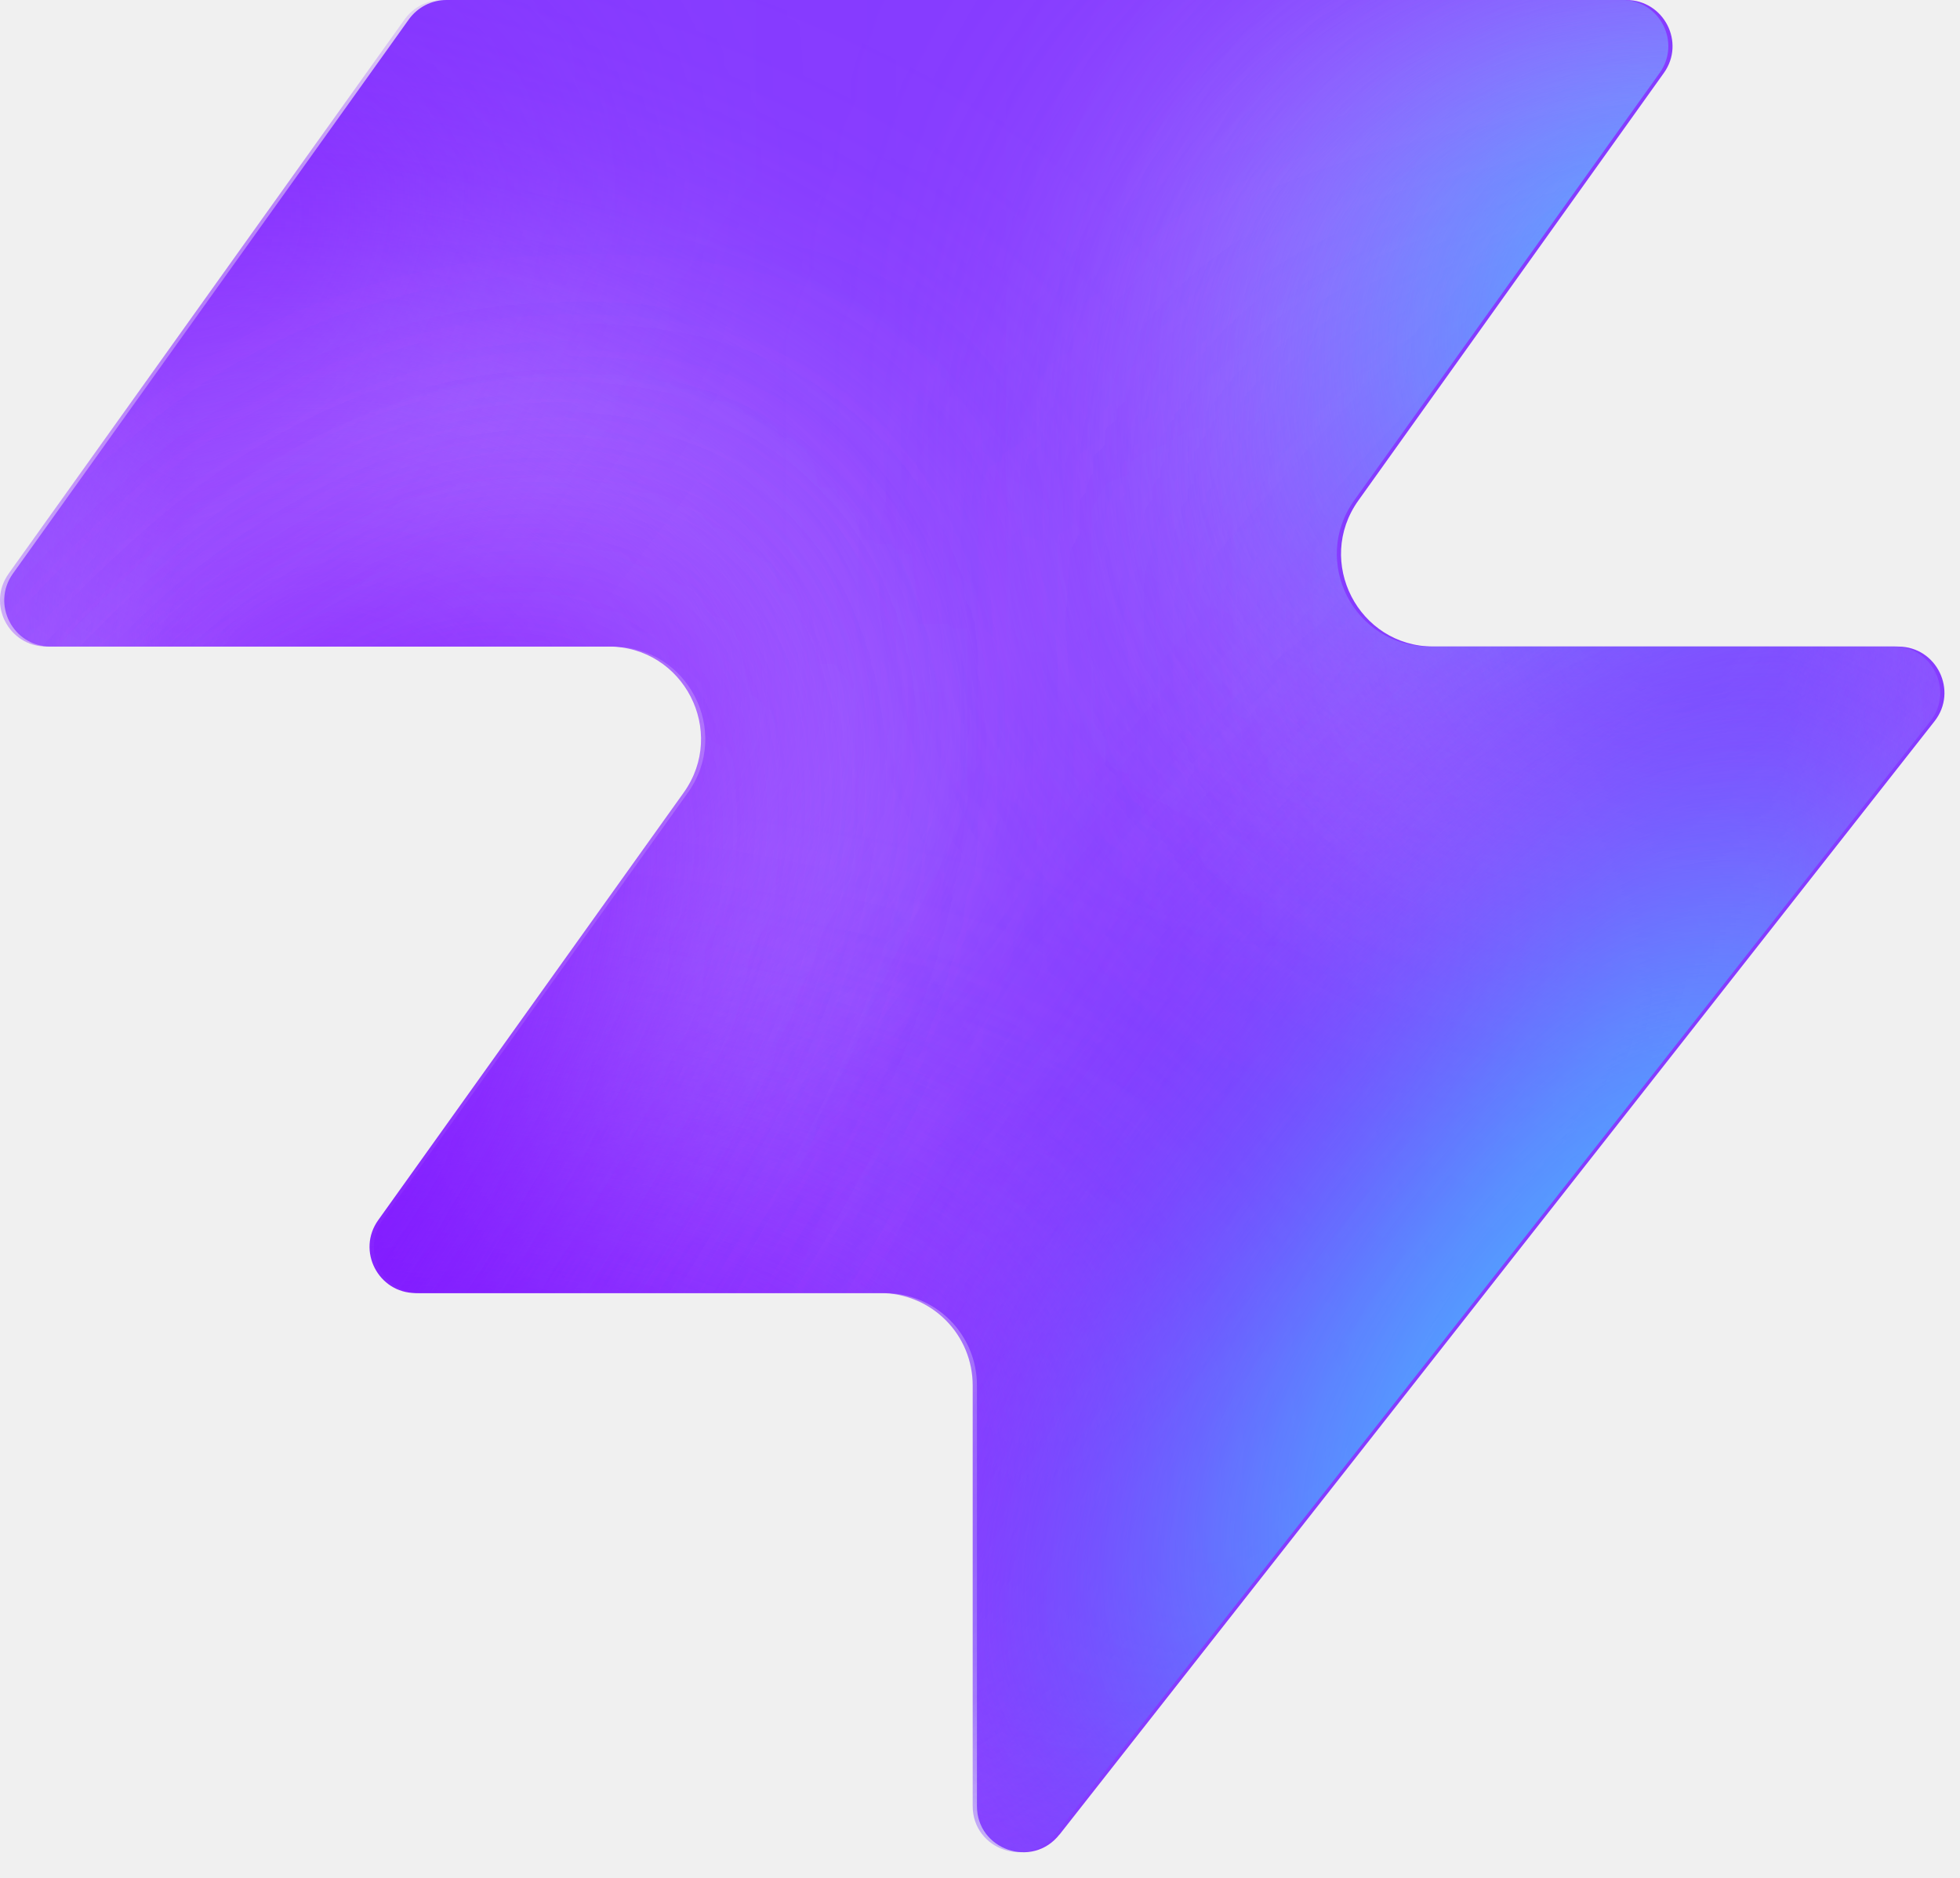
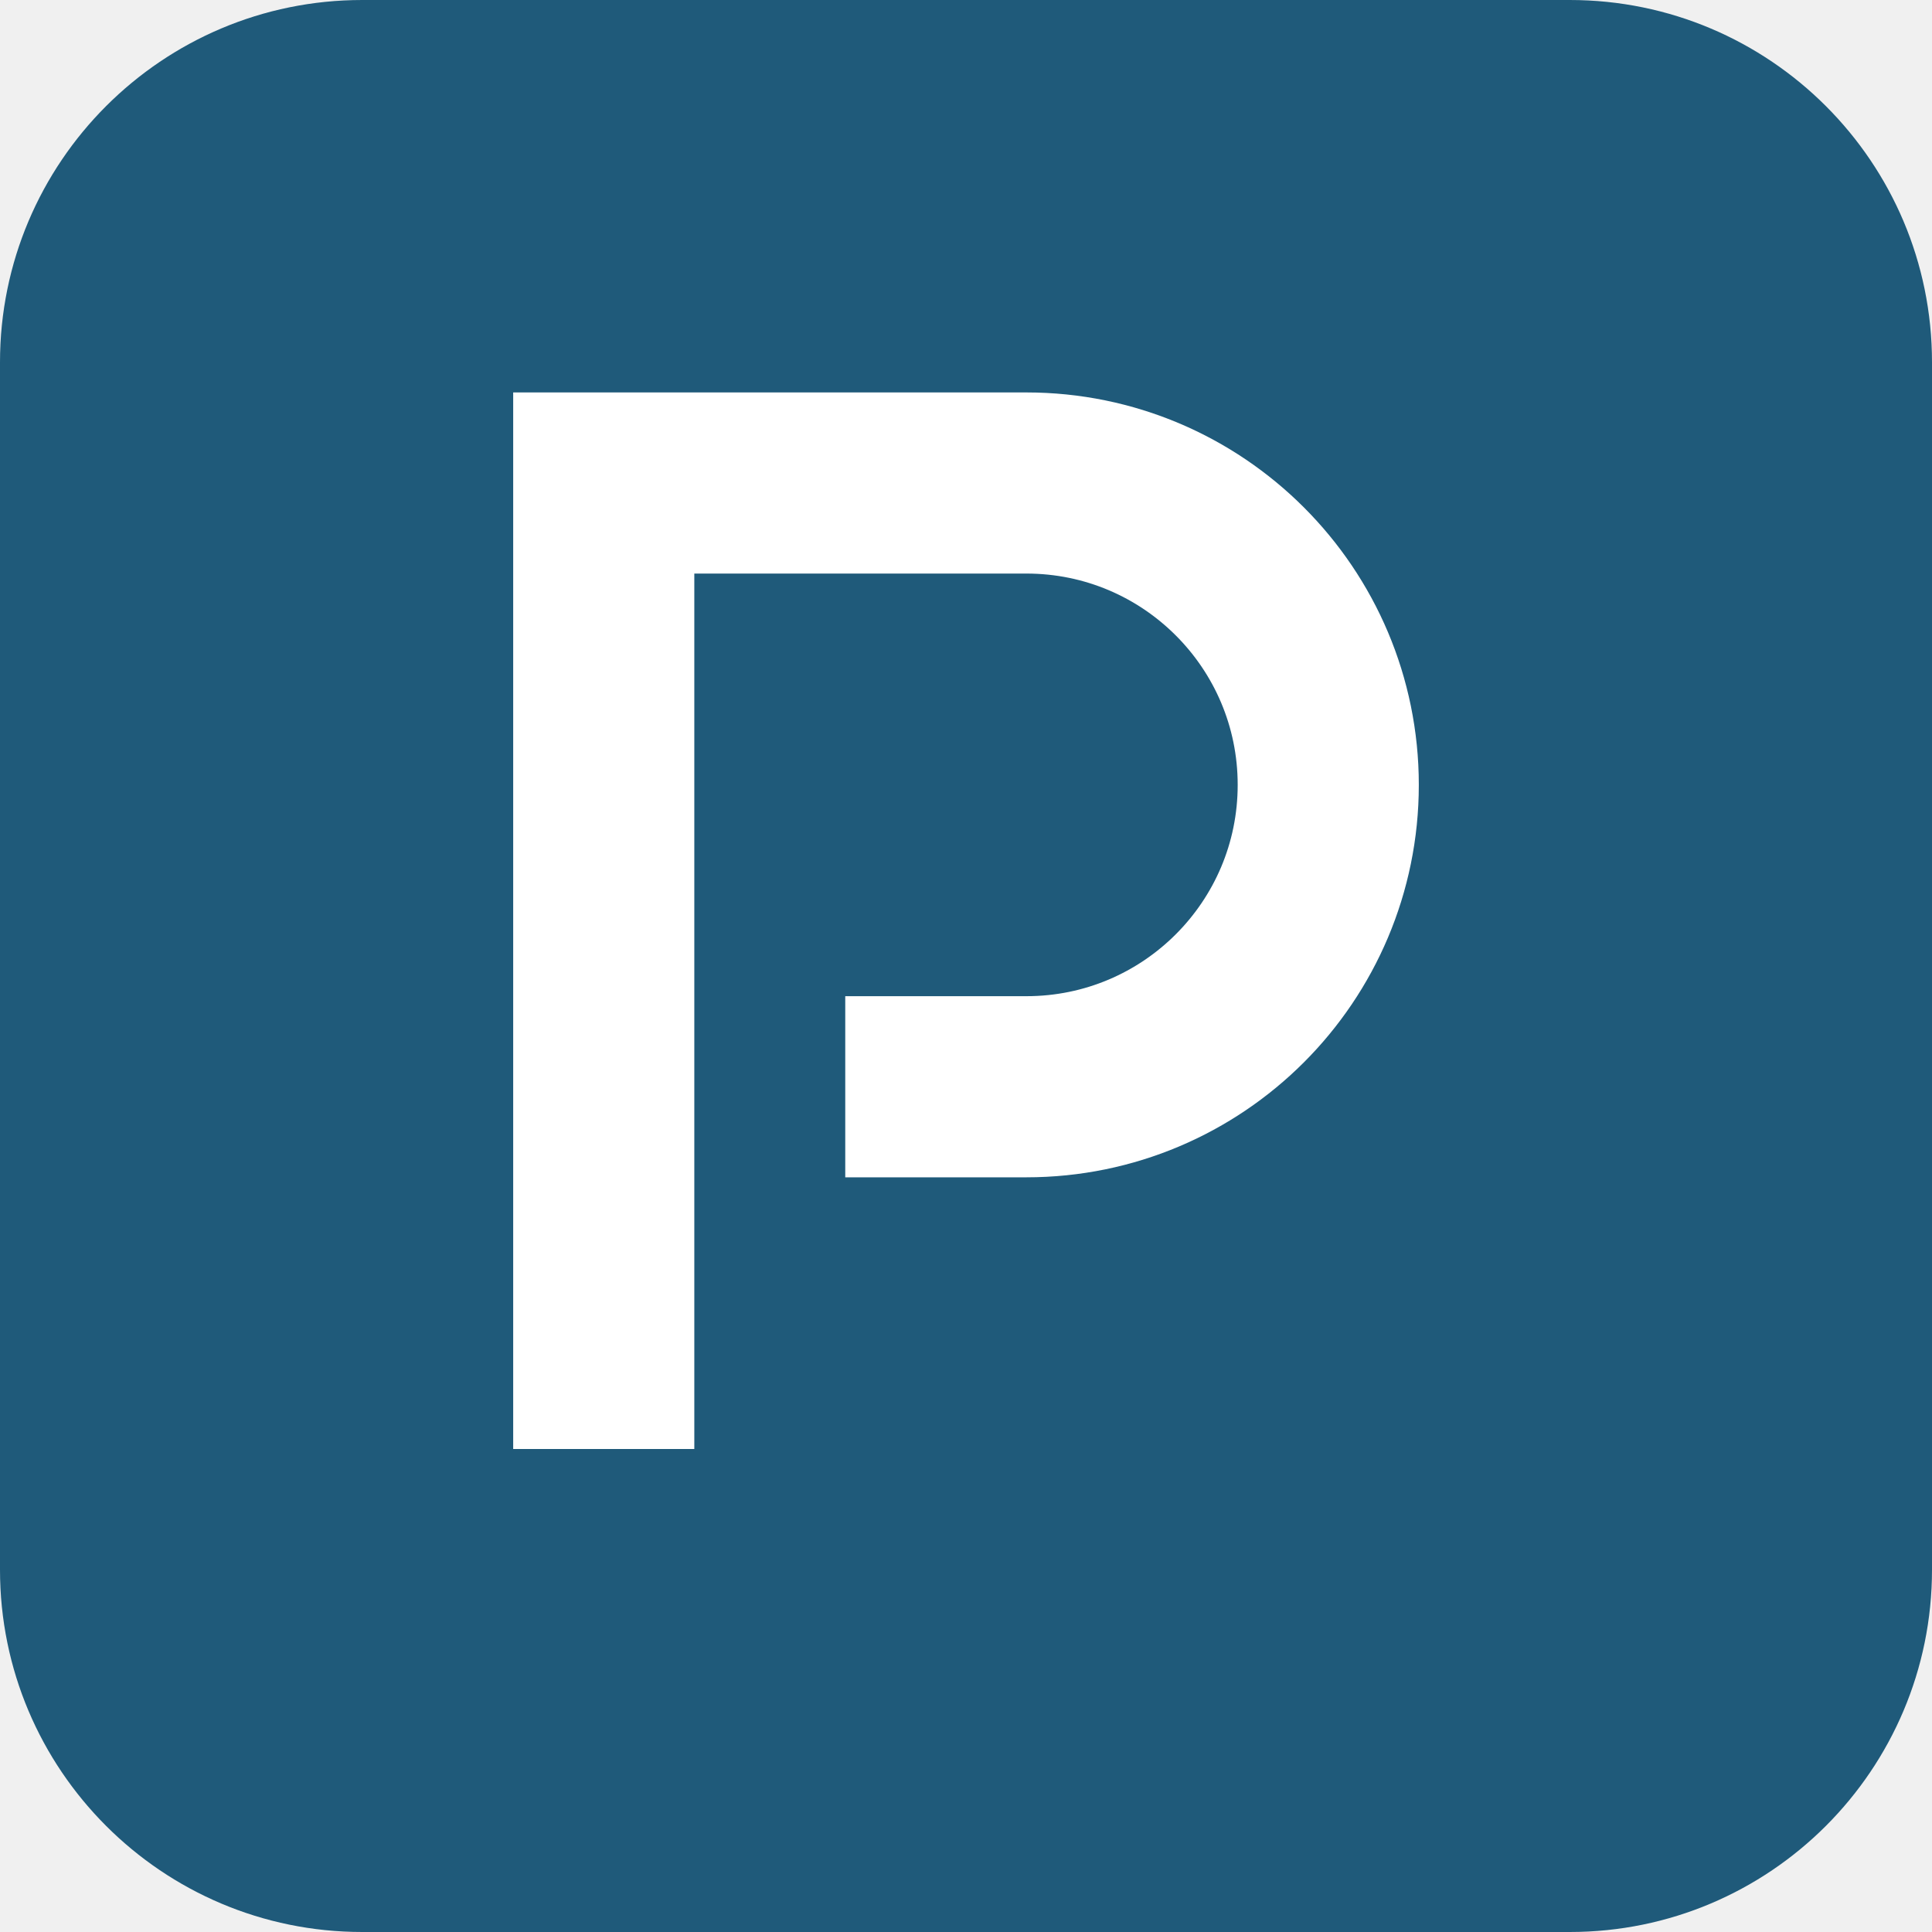
- <svg xmlns="http://www.w3.org/2000/svg" width="48" height="46" fill="none" viewBox="0 0 48 46">
-   <path fill="#863bff" d="M25.946 44.938c-.664.845-2.021.375-2.021-.698V33.937a2.26 2.26 0 0 0-2.262-2.262H10.287c-.92 0-1.456-1.04-.92-1.788l7.48-10.471c1.07-1.497 0-3.578-1.842-3.578H1.237c-.92 0-1.456-1.04-.92-1.788L10.013.474c.214-.297.556-.474.92-.474h28.894c.92 0 1.456 1.04.92 1.788l-7.48 10.471c-1.07 1.498 0 3.579 1.842 3.579h11.377c.943 0 1.473 1.088.89 1.83L25.947 44.94z" style="fill:#863bff;fill:color(display-p3 .525 .23 1);fill-opacity:1" />
-   <mask id="a" width="48" height="46" x="0" y="0" maskUnits="userSpaceOnUse" style="mask-type:alpha">
-     <path fill="#000" d="M25.842 44.938c-.664.844-2.021.375-2.021-.698V33.937a2.26 2.26 0 0 0-2.262-2.262H10.183c-.92 0-1.456-1.04-.92-1.788l7.48-10.471c1.07-1.498 0-3.579-1.842-3.579H1.133c-.92 0-1.456-1.04-.92-1.787L9.91.473c.214-.297.556-.474.92-.474h28.894c.92 0 1.456 1.04.92 1.788l-7.48 10.471c-1.07 1.498 0 3.578 1.842 3.578h11.377c.943 0 1.473 1.088.89 1.832L25.843 44.94z" style="fill:#000;fill-opacity:1" />
-   </mask>
-   <g mask="url(#a)">
-     <g filter="url(#b)">
-       <ellipse cx="5.508" cy="14.704" fill="#ede6ff" rx="5.508" ry="14.704" style="fill:#ede6ff;fill:color(display-p3 .927 .903 1);fill-opacity:1" transform="matrix(.00324 1 1 -.00324 -4.47 31.516)" />
-     </g>
-     <g filter="url(#c)">
-       <ellipse cx="10.399" cy="29.851" fill="#ede6ff" rx="10.399" ry="29.851" style="fill:#ede6ff;fill:color(display-p3 .927 .903 1);fill-opacity:1" transform="matrix(.00324 1 1 -.00324 -39.328 7.883)" />
-     </g>
-     <g filter="url(#d)">
-       <ellipse cx="5.508" cy="30.487" fill="#7e14ff" rx="5.508" ry="30.487" style="fill:#7e14ff;fill:color(display-p3 .492 .077 1);fill-opacity:1" transform="rotate(89.814 -25.913 -14.639)scale(1 -1)" />
-     </g>
-     <g filter="url(#e)">
-       <ellipse cx="5.508" cy="30.599" fill="#7e14ff" rx="5.508" ry="30.599" style="fill:#7e14ff;fill:color(display-p3 .492 .077 1);fill-opacity:1" transform="rotate(89.814 -32.644 -3.334)scale(1 -1)" />
-     </g>
-     <g filter="url(#f)">
-       <ellipse cx="5.508" cy="30.599" fill="#7e14ff" rx="5.508" ry="30.599" style="fill:#7e14ff;fill:color(display-p3 .492 .077 1);fill-opacity:1" transform="matrix(.00324 1 1 -.00324 -34.34 30.47)" />
-     </g>
-     <g filter="url(#g)">
-       <ellipse cx="14.072" cy="22.078" fill="#ede6ff" rx="14.072" ry="22.078" style="fill:#ede6ff;fill:color(display-p3 .927 .903 1);fill-opacity:1" transform="rotate(93.35 24.506 48.493)scale(-1 1)" />
-     </g>
-     <g filter="url(#h)">
-       <ellipse cx="3.47" cy="21.501" fill="#7e14ff" rx="3.47" ry="21.501" style="fill:#7e14ff;fill:color(display-p3 .492 .077 1);fill-opacity:1" transform="rotate(89.009 28.708 47.59)scale(-1 1)" />
-     </g>
-     <g filter="url(#i)">
-       <ellipse cx="3.47" cy="21.501" fill="#7e14ff" rx="3.47" ry="21.501" style="fill:#7e14ff;fill:color(display-p3 .492 .077 1);fill-opacity:1" transform="rotate(89.009 28.708 47.59)scale(-1 1)" />
-     </g>
-     <g filter="url(#j)">
-       <ellipse cx=".387" cy="8.972" fill="#7e14ff" rx="4.407" ry="29.108" style="fill:#7e14ff;fill:color(display-p3 .492 .077 1);fill-opacity:1" transform="rotate(39.51 .387 8.972)" />
-     </g>
-     <g filter="url(#k)">
-       <ellipse cx="47.523" cy="-6.092" fill="#7e14ff" rx="4.407" ry="29.108" style="fill:#7e14ff;fill:color(display-p3 .492 .077 1);fill-opacity:1" transform="rotate(37.892 47.523 -6.092)" />
-     </g>
-     <g filter="url(#l)">
-       <ellipse cx="41.412" cy="6.333" fill="#47bfff" rx="5.971" ry="9.665" style="fill:#47bfff;fill:color(display-p3 .28 .748 1);fill-opacity:1" transform="rotate(37.892 41.412 6.333)" />
-     </g>
-     <g filter="url(#m)">
-       <ellipse cx="-1.879" cy="38.332" fill="#7e14ff" rx="4.407" ry="29.108" style="fill:#7e14ff;fill:color(display-p3 .492 .077 1);fill-opacity:1" transform="rotate(37.892 -1.88 38.332)" />
-     </g>
-     <g filter="url(#n)">
-       <ellipse cx="-1.879" cy="38.332" fill="#7e14ff" rx="4.407" ry="29.108" style="fill:#7e14ff;fill:color(display-p3 .492 .077 1);fill-opacity:1" transform="rotate(37.892 -1.88 38.332)" />
-     </g>
-     <g filter="url(#o)">
-       <ellipse cx="35.651" cy="29.907" fill="#7e14ff" rx="4.407" ry="29.108" style="fill:#7e14ff;fill:color(display-p3 .492 .077 1);fill-opacity:1" transform="rotate(37.892 35.651 29.907)" />
-     </g>
-     <g filter="url(#p)">
-       <ellipse cx="38.418" cy="32.4" fill="#47bfff" rx="5.971" ry="15.297" style="fill:#47bfff;fill:color(display-p3 .28 .748 1);fill-opacity:1" transform="rotate(37.892 38.418 32.4)" />
-     </g>
-   </g>
-   <defs>
-     <filter id="b" width="60.045" height="41.654" x="-19.77" y="16.149" color-interpolation-filters="sRGB" filterUnits="userSpaceOnUse">
-       <feFlood flood-opacity="0" result="BackgroundImageFix" />
-       <feBlend in="SourceGraphic" in2="BackgroundImageFix" result="shape" />
-       <feGaussianBlur result="effect1_foregroundBlur_2002_17158" stdDeviation="7.659" />
-     </filter>
-     <filter id="c" width="90.34" height="51.437" x="-54.613" y="-7.533" color-interpolation-filters="sRGB" filterUnits="userSpaceOnUse">
-       <feFlood flood-opacity="0" result="BackgroundImageFix" />
-       <feBlend in="SourceGraphic" in2="BackgroundImageFix" result="shape" />
-       <feGaussianBlur result="effect1_foregroundBlur_2002_17158" stdDeviation="7.659" />
-     </filter>
-     <filter id="d" width="79.355" height="29.4" x="-49.64" y="2.03" color-interpolation-filters="sRGB" filterUnits="userSpaceOnUse">
-       <feFlood flood-opacity="0" result="BackgroundImageFix" />
-       <feBlend in="SourceGraphic" in2="BackgroundImageFix" result="shape" />
-       <feGaussianBlur result="effect1_foregroundBlur_2002_17158" stdDeviation="4.596" />
-     </filter>
-     <filter id="e" width="79.579" height="29.4" x="-45.045" y="20.029" color-interpolation-filters="sRGB" filterUnits="userSpaceOnUse">
-       <feFlood flood-opacity="0" result="BackgroundImageFix" />
-       <feBlend in="SourceGraphic" in2="BackgroundImageFix" result="shape" />
-       <feGaussianBlur result="effect1_foregroundBlur_2002_17158" stdDeviation="4.596" />
-     </filter>
-     <filter id="f" width="79.579" height="29.4" x="-43.513" y="21.178" color-interpolation-filters="sRGB" filterUnits="userSpaceOnUse">
-       <feFlood flood-opacity="0" result="BackgroundImageFix" />
-       <feBlend in="SourceGraphic" in2="BackgroundImageFix" result="shape" />
-       <feGaussianBlur result="effect1_foregroundBlur_2002_17158" stdDeviation="4.596" />
-     </filter>
-     <filter id="g" width="74.749" height="58.852" x="15.756" y="-17.901" color-interpolation-filters="sRGB" filterUnits="userSpaceOnUse">
-       <feFlood flood-opacity="0" result="BackgroundImageFix" />
-       <feBlend in="SourceGraphic" in2="BackgroundImageFix" result="shape" />
-       <feGaussianBlur result="effect1_foregroundBlur_2002_17158" stdDeviation="7.659" />
-     </filter>
-     <filter id="h" width="61.377" height="25.362" x="23.548" y="2.284" color-interpolation-filters="sRGB" filterUnits="userSpaceOnUse">
-       <feFlood flood-opacity="0" result="BackgroundImageFix" />
-       <feBlend in="SourceGraphic" in2="BackgroundImageFix" result="shape" />
-       <feGaussianBlur result="effect1_foregroundBlur_2002_17158" stdDeviation="4.596" />
-     </filter>
-     <filter id="i" width="61.377" height="25.362" x="23.548" y="2.284" color-interpolation-filters="sRGB" filterUnits="userSpaceOnUse">
-       <feFlood flood-opacity="0" result="BackgroundImageFix" />
-       <feBlend in="SourceGraphic" in2="BackgroundImageFix" result="shape" />
-       <feGaussianBlur result="effect1_foregroundBlur_2002_17158" stdDeviation="4.596" />
-     </filter>
-     <filter id="j" width="56.045" height="63.649" x="-27.636" y="-22.853" color-interpolation-filters="sRGB" filterUnits="userSpaceOnUse">
-       <feFlood flood-opacity="0" result="BackgroundImageFix" />
-       <feBlend in="SourceGraphic" in2="BackgroundImageFix" result="shape" />
-       <feGaussianBlur result="effect1_foregroundBlur_2002_17158" stdDeviation="4.596" />
-     </filter>
-     <filter id="k" width="54.814" height="64.646" x="20.116" y="-38.415" color-interpolation-filters="sRGB" filterUnits="userSpaceOnUse">
-       <feFlood flood-opacity="0" result="BackgroundImageFix" />
-       <feBlend in="SourceGraphic" in2="BackgroundImageFix" result="shape" />
-       <feGaussianBlur result="effect1_foregroundBlur_2002_17158" stdDeviation="4.596" />
-     </filter>
-     <filter id="l" width="33.541" height="35.313" x="24.641" y="-11.323" color-interpolation-filters="sRGB" filterUnits="userSpaceOnUse">
-       <feFlood flood-opacity="0" result="BackgroundImageFix" />
-       <feBlend in="SourceGraphic" in2="BackgroundImageFix" result="shape" />
-       <feGaussianBlur result="effect1_foregroundBlur_2002_17158" stdDeviation="4.596" />
-     </filter>
-     <filter id="m" width="54.814" height="64.646" x="-29.286" y="6.009" color-interpolation-filters="sRGB" filterUnits="userSpaceOnUse">
-       <feFlood flood-opacity="0" result="BackgroundImageFix" />
-       <feBlend in="SourceGraphic" in2="BackgroundImageFix" result="shape" />
-       <feGaussianBlur result="effect1_foregroundBlur_2002_17158" stdDeviation="4.596" />
-     </filter>
-     <filter id="n" width="54.814" height="64.646" x="-29.286" y="6.009" color-interpolation-filters="sRGB" filterUnits="userSpaceOnUse">
-       <feFlood flood-opacity="0" result="BackgroundImageFix" />
-       <feBlend in="SourceGraphic" in2="BackgroundImageFix" result="shape" />
-       <feGaussianBlur result="effect1_foregroundBlur_2002_17158" stdDeviation="4.596" />
-     </filter>
-     <filter id="o" width="54.814" height="64.646" x="8.244" y="-2.416" color-interpolation-filters="sRGB" filterUnits="userSpaceOnUse">
-       <feFlood flood-opacity="0" result="BackgroundImageFix" />
-       <feBlend in="SourceGraphic" in2="BackgroundImageFix" result="shape" />
-       <feGaussianBlur result="effect1_foregroundBlur_2002_17158" stdDeviation="4.596" />
-     </filter>
-     <filter id="p" width="39.409" height="43.623" x="18.713" y="10.588" color-interpolation-filters="sRGB" filterUnits="userSpaceOnUse">
-       <feFlood flood-opacity="0" result="BackgroundImageFix" />
-       <feBlend in="SourceGraphic" in2="BackgroundImageFix" result="shape" />
-       <feGaussianBlur result="effect1_foregroundBlur_2002_17158" stdDeviation="4.596" />
-     </filter>
-   </defs>
+ <svg xmlns="http://www.w3.org/2000/svg" viewBox="0 0 32 32">
+   <rect width="32" height="32" rx="6" fill="#1F5A7A" />
+   <path d="M10 24V8h7a5 5 0 0 1 0 10h-3" fill="none" stroke="#fff" stroke-width="3" />
</svg>
